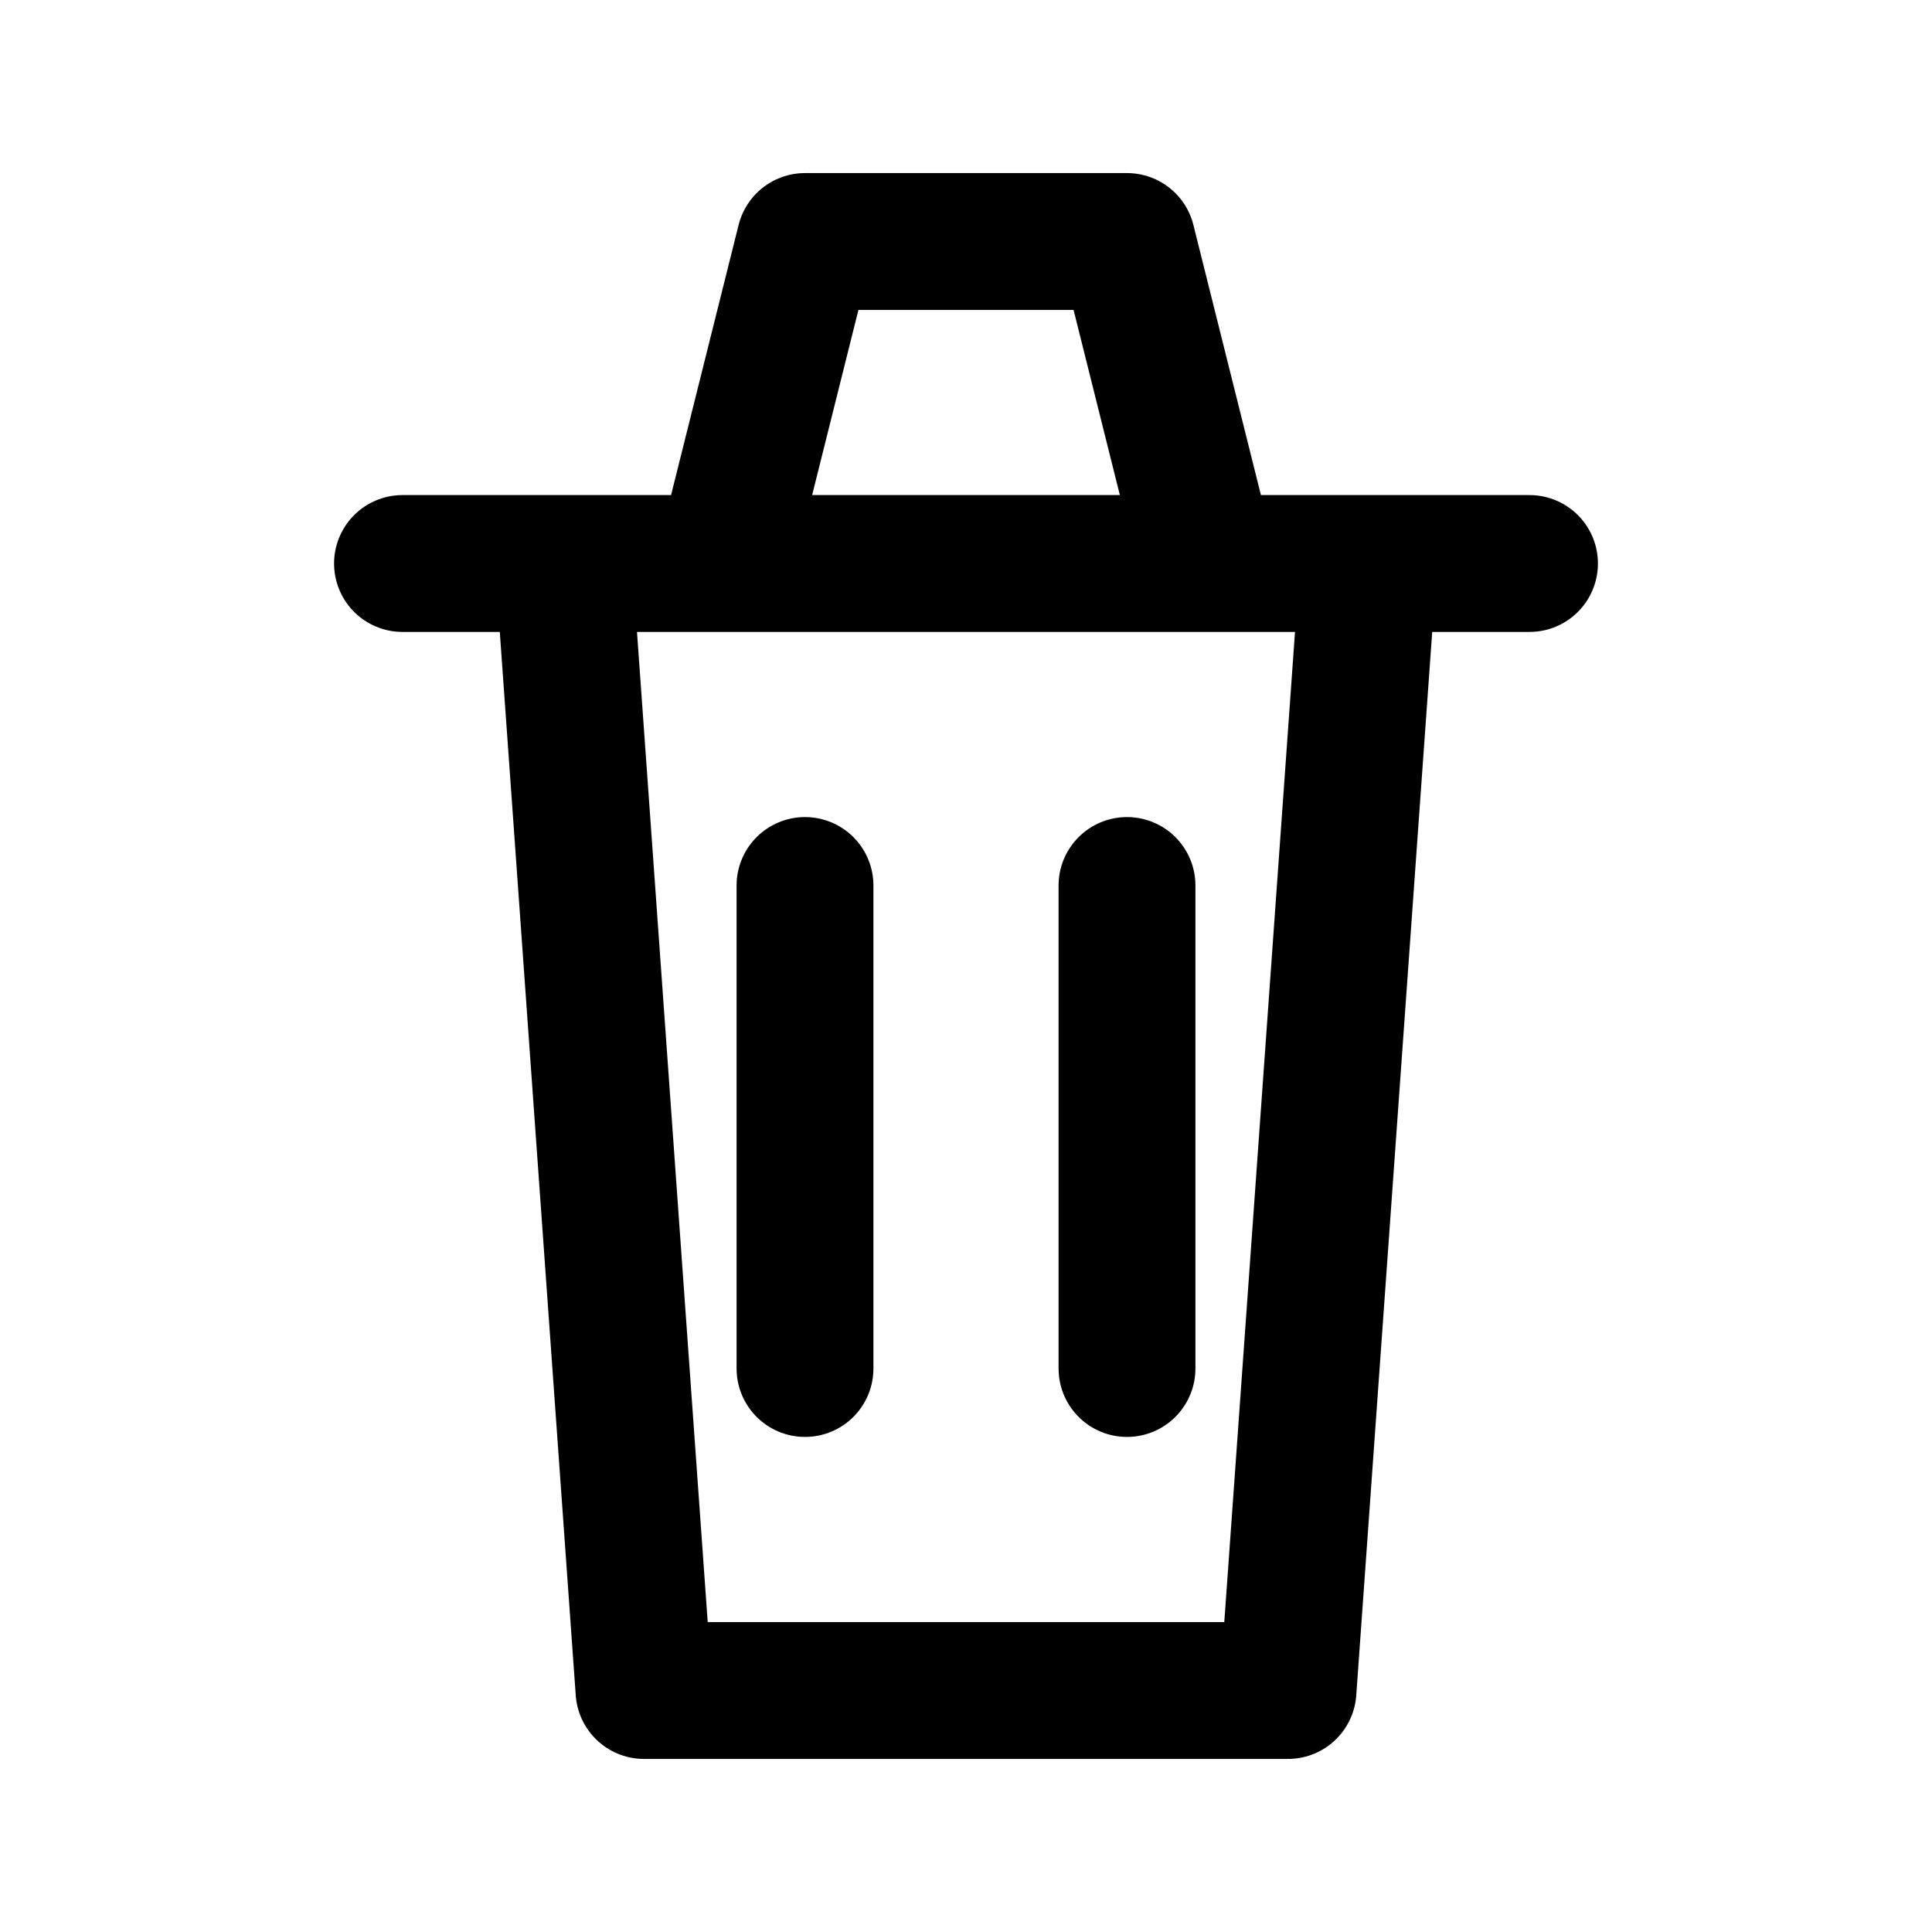
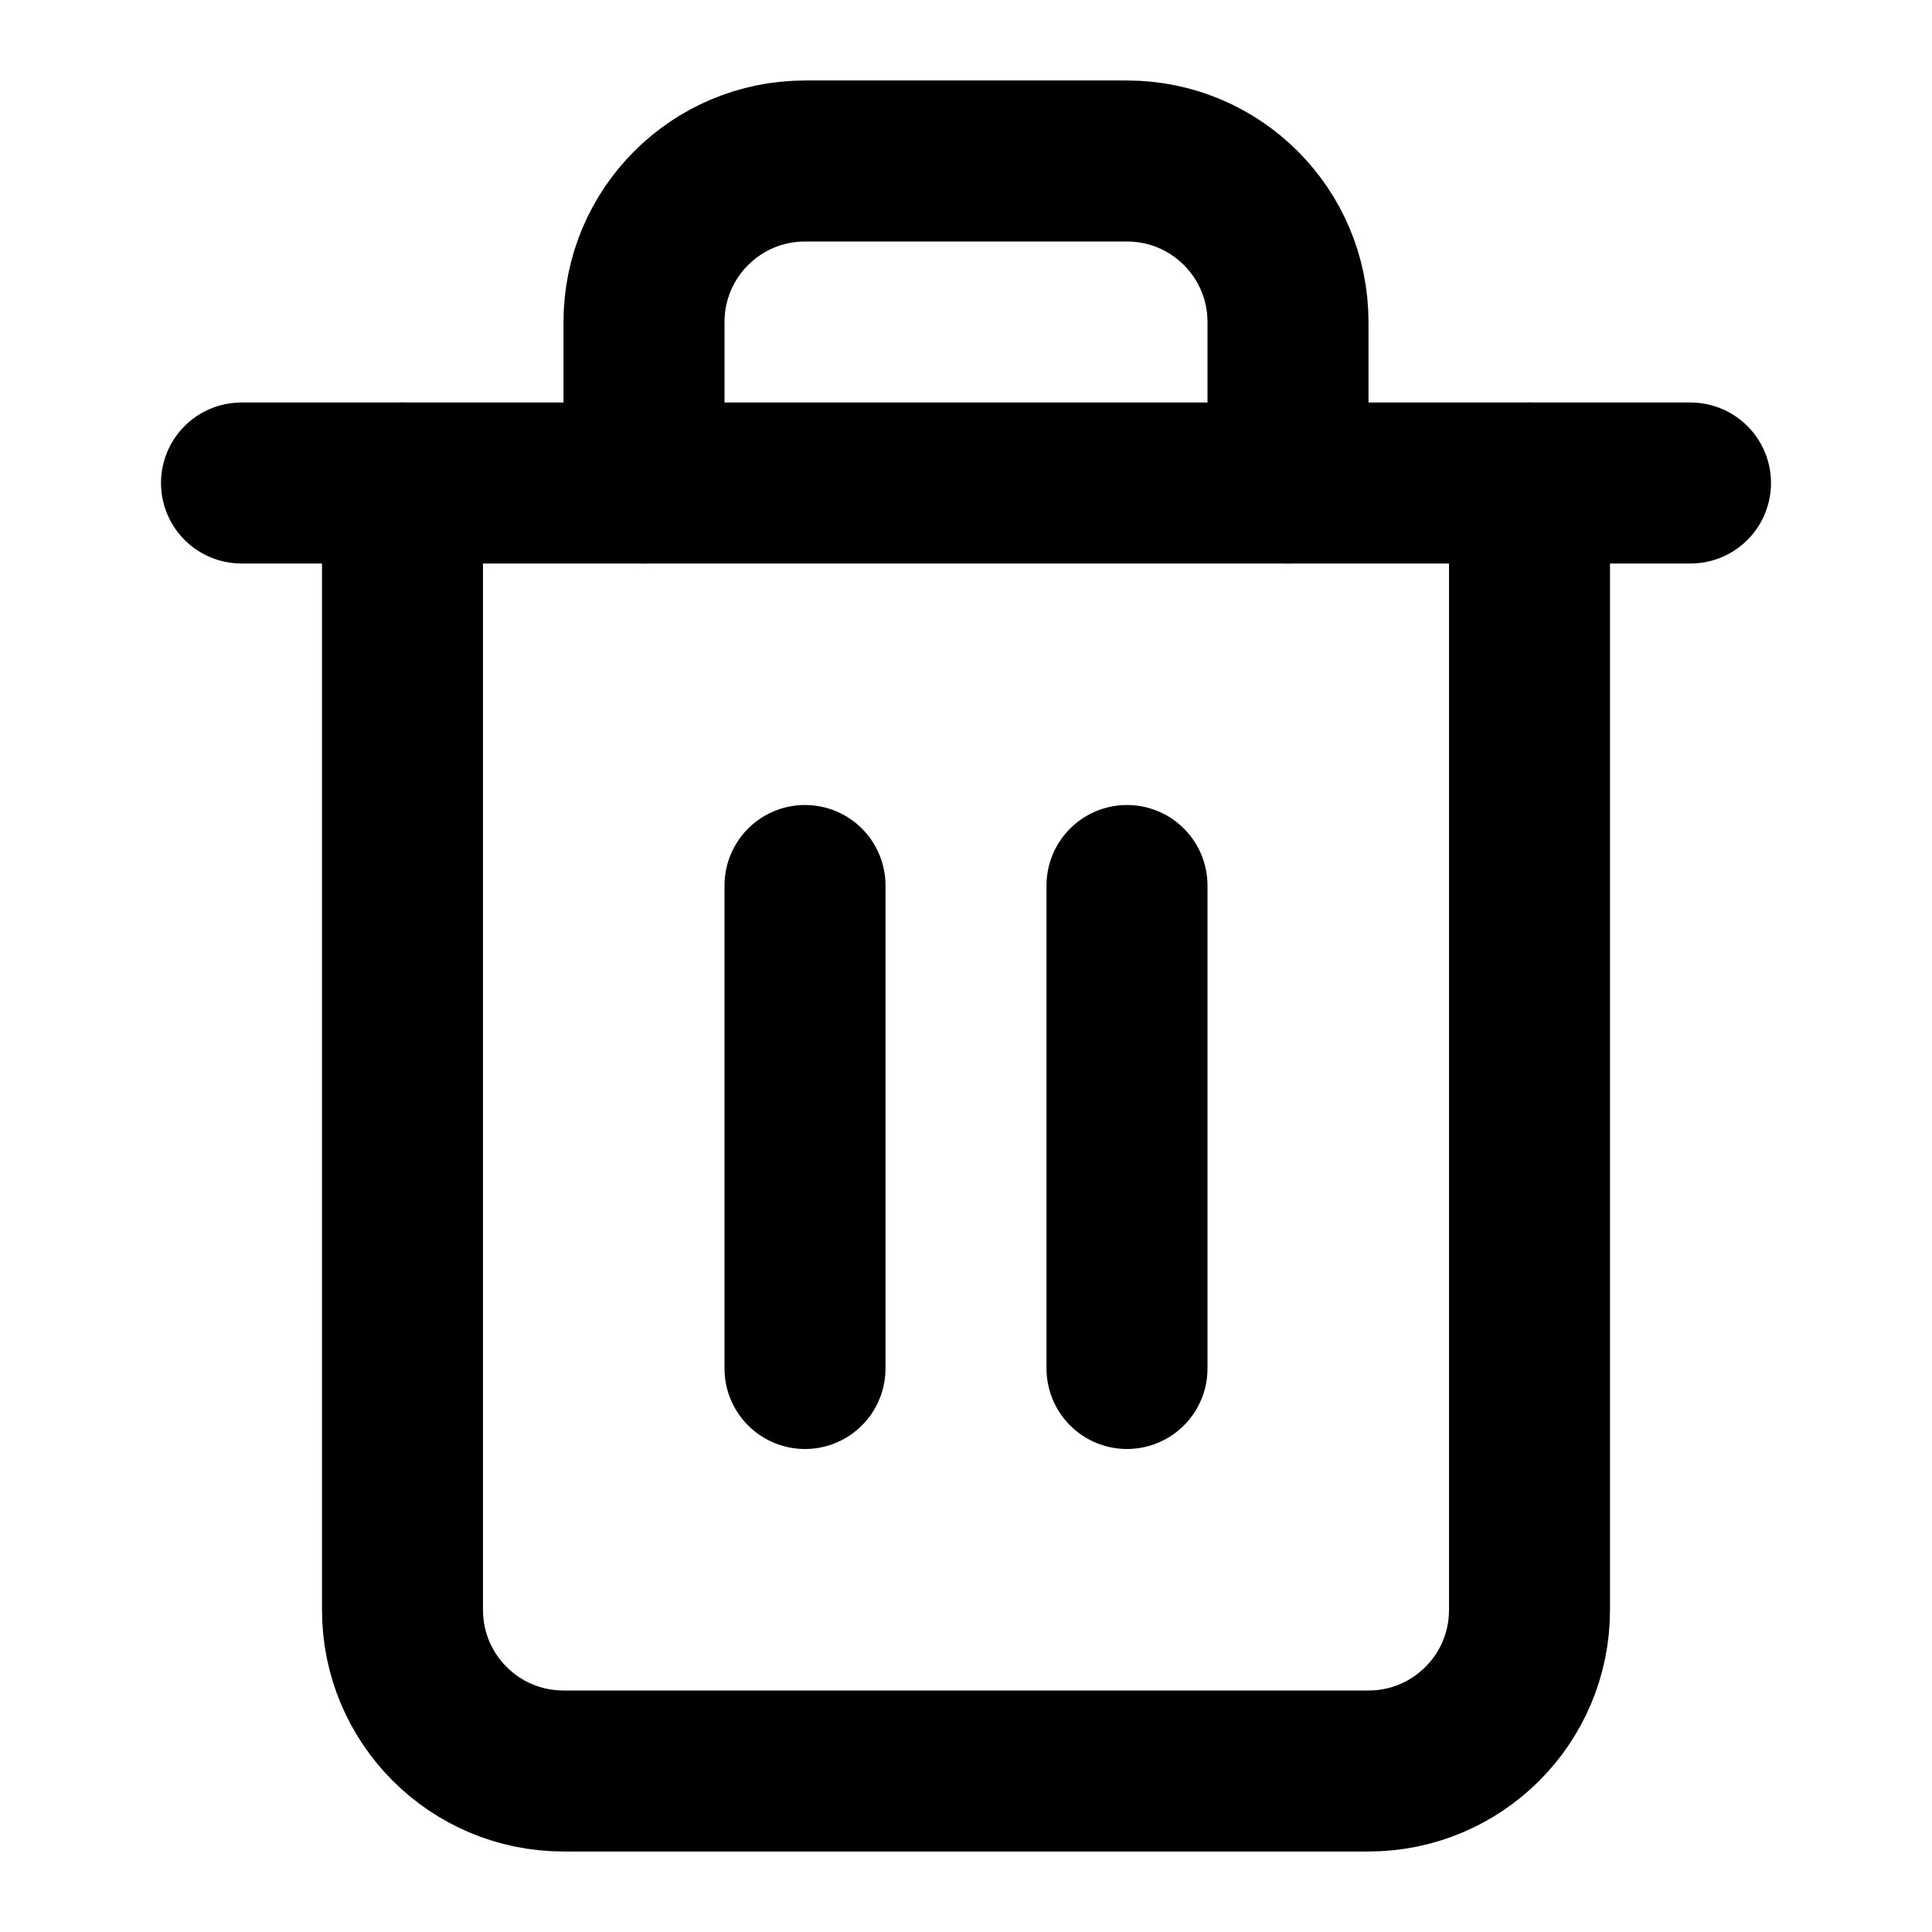
- <svg xmlns="http://www.w3.org/2000/svg" width="24" height="24" viewBox="0 0 24 24" fill="none">
-   <path d="M5 7h14M10 3h4l1 4H9l1-4Zm-3 4 1 14h8l1-14M10 11v6M14 11v6" stroke="currentColor" stroke-width="1.7" stroke-linecap="round" stroke-linejoin="round" />
+ <svg xmlns="http://www.w3.org/2000/svg" width="24" height="24" viewBox="0 0 24 24" fill="none" stroke="currentColor" stroke-width="2" stroke-linecap="round" stroke-linejoin="round" class="lucide lucide-trash">
+   <path d="M10 11v6" />
+   <path d="M14 11v6" />
+   <path d="M19 6v14a2 2 0 0 1-2 2H7a2 2 0 0 1-2-2V6" />
+   <path d="M3 6h18" />
+   <path d="M8 6V4a2 2 0 0 1 2-2h4a2 2 0 0 1 2 2v2" />
</svg>
